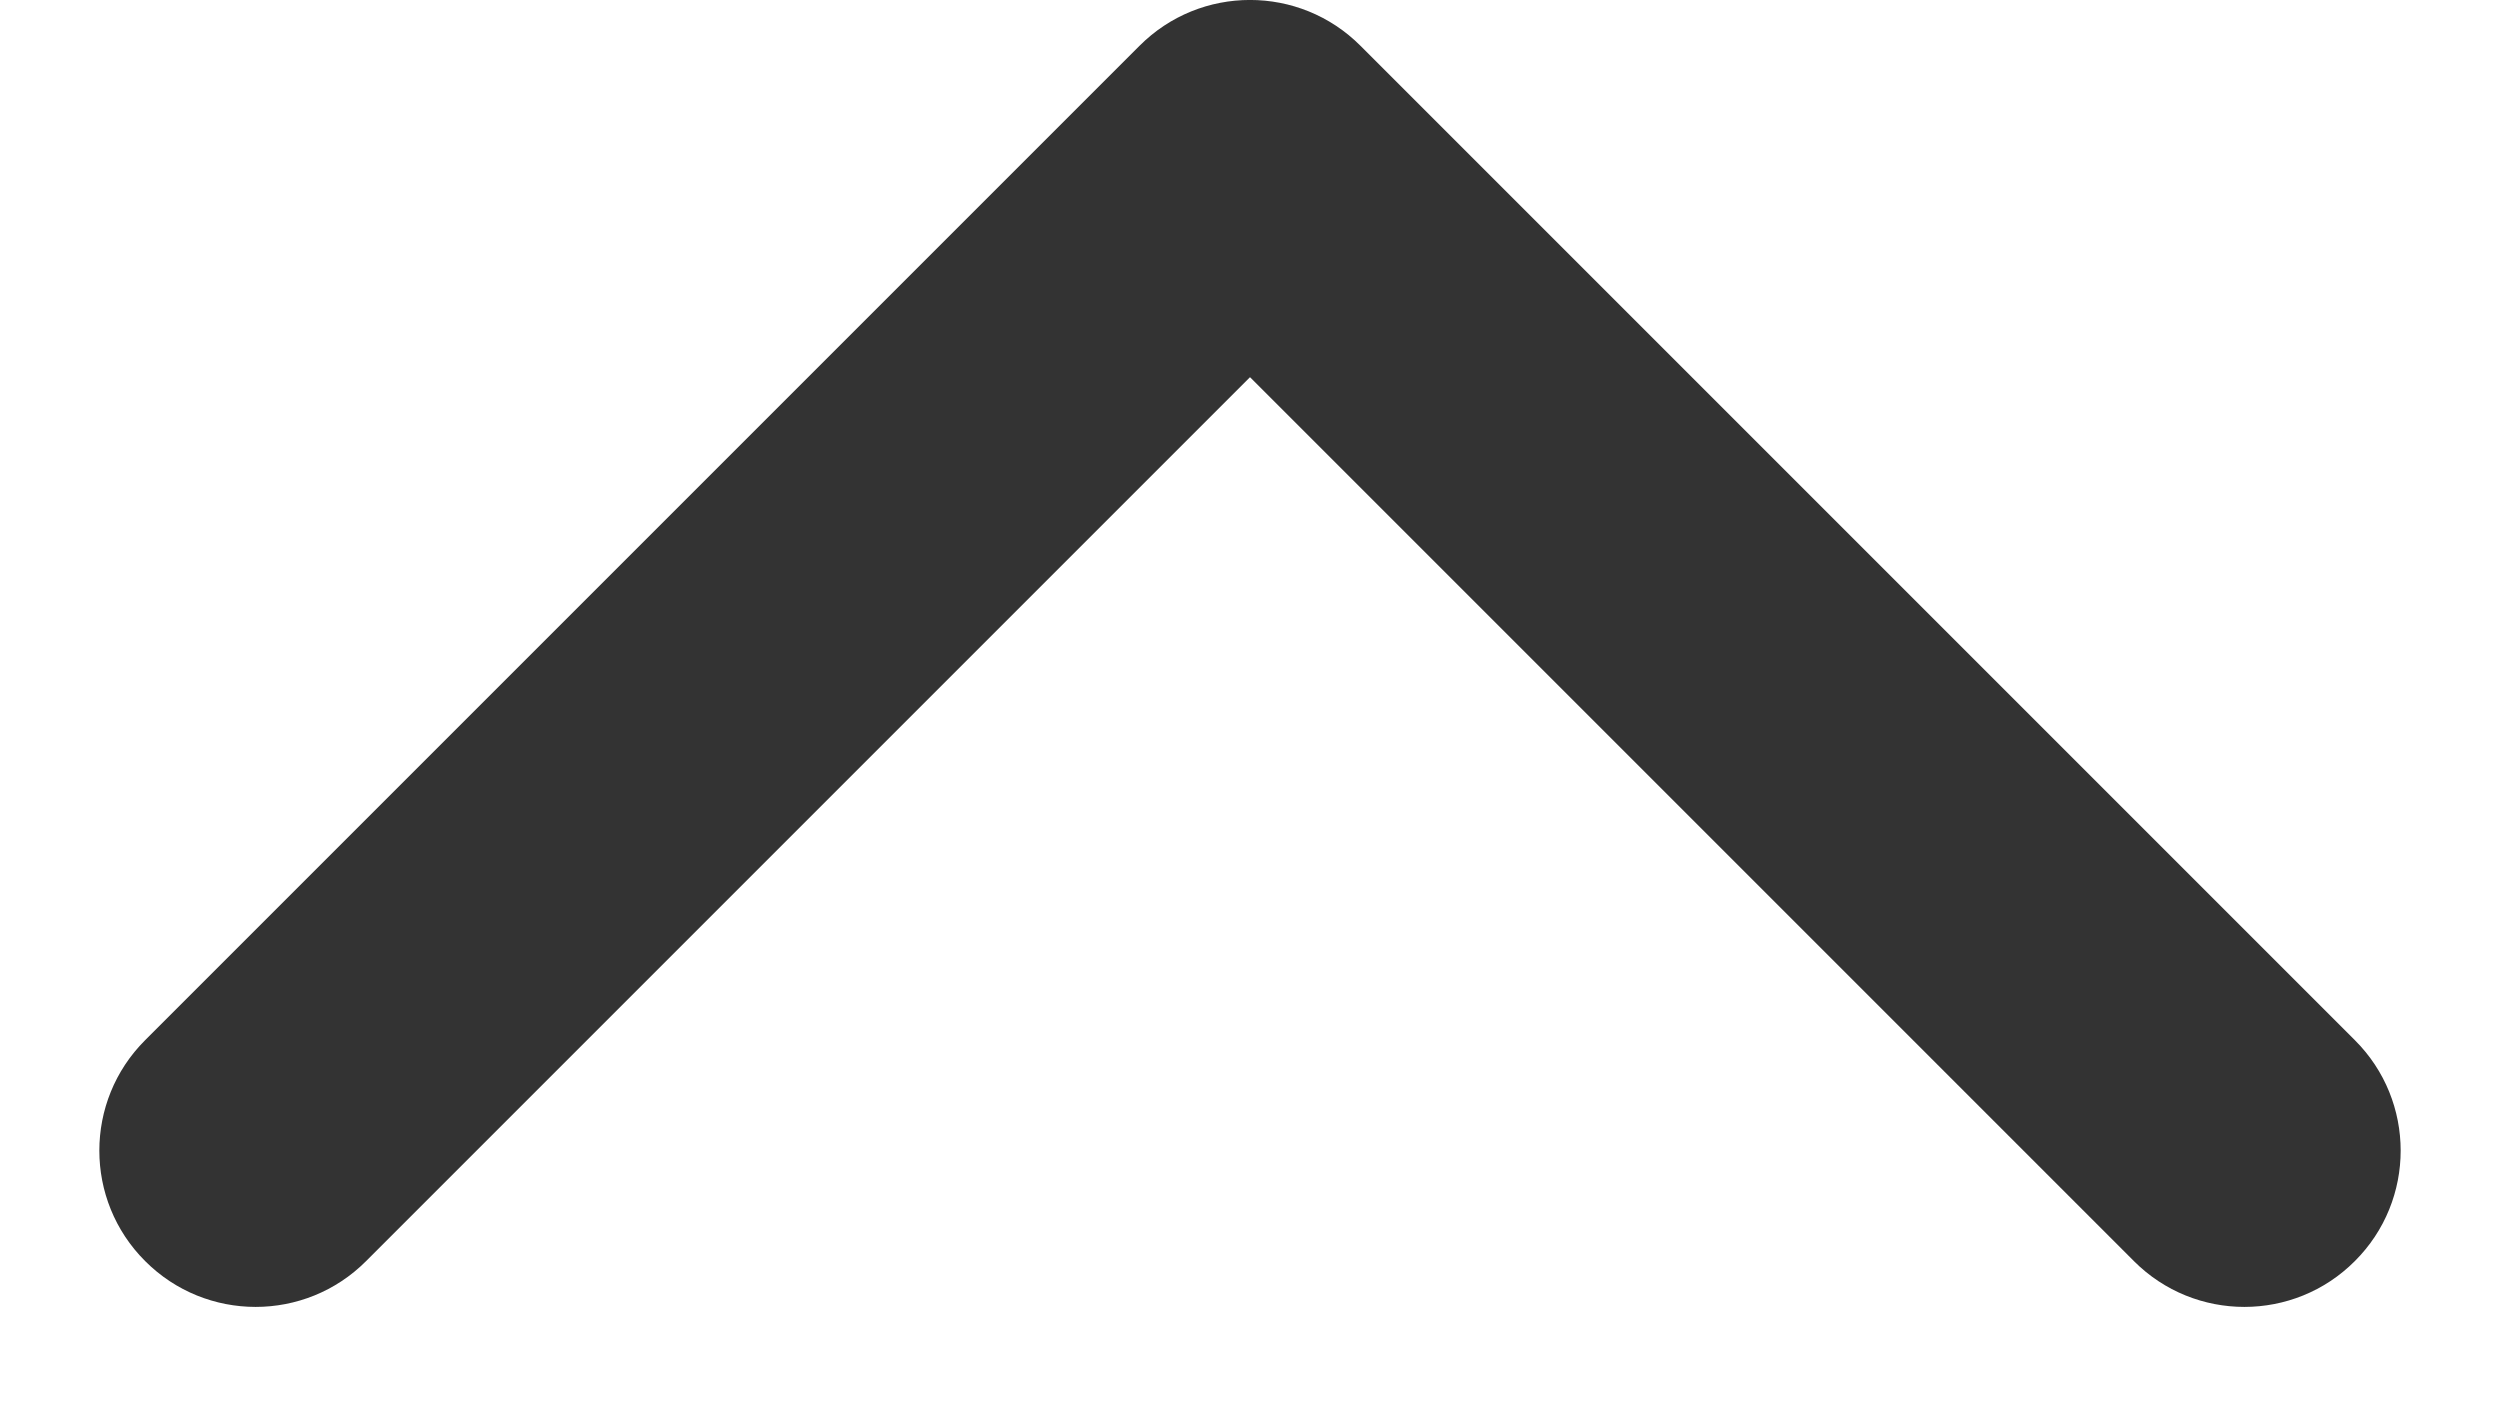
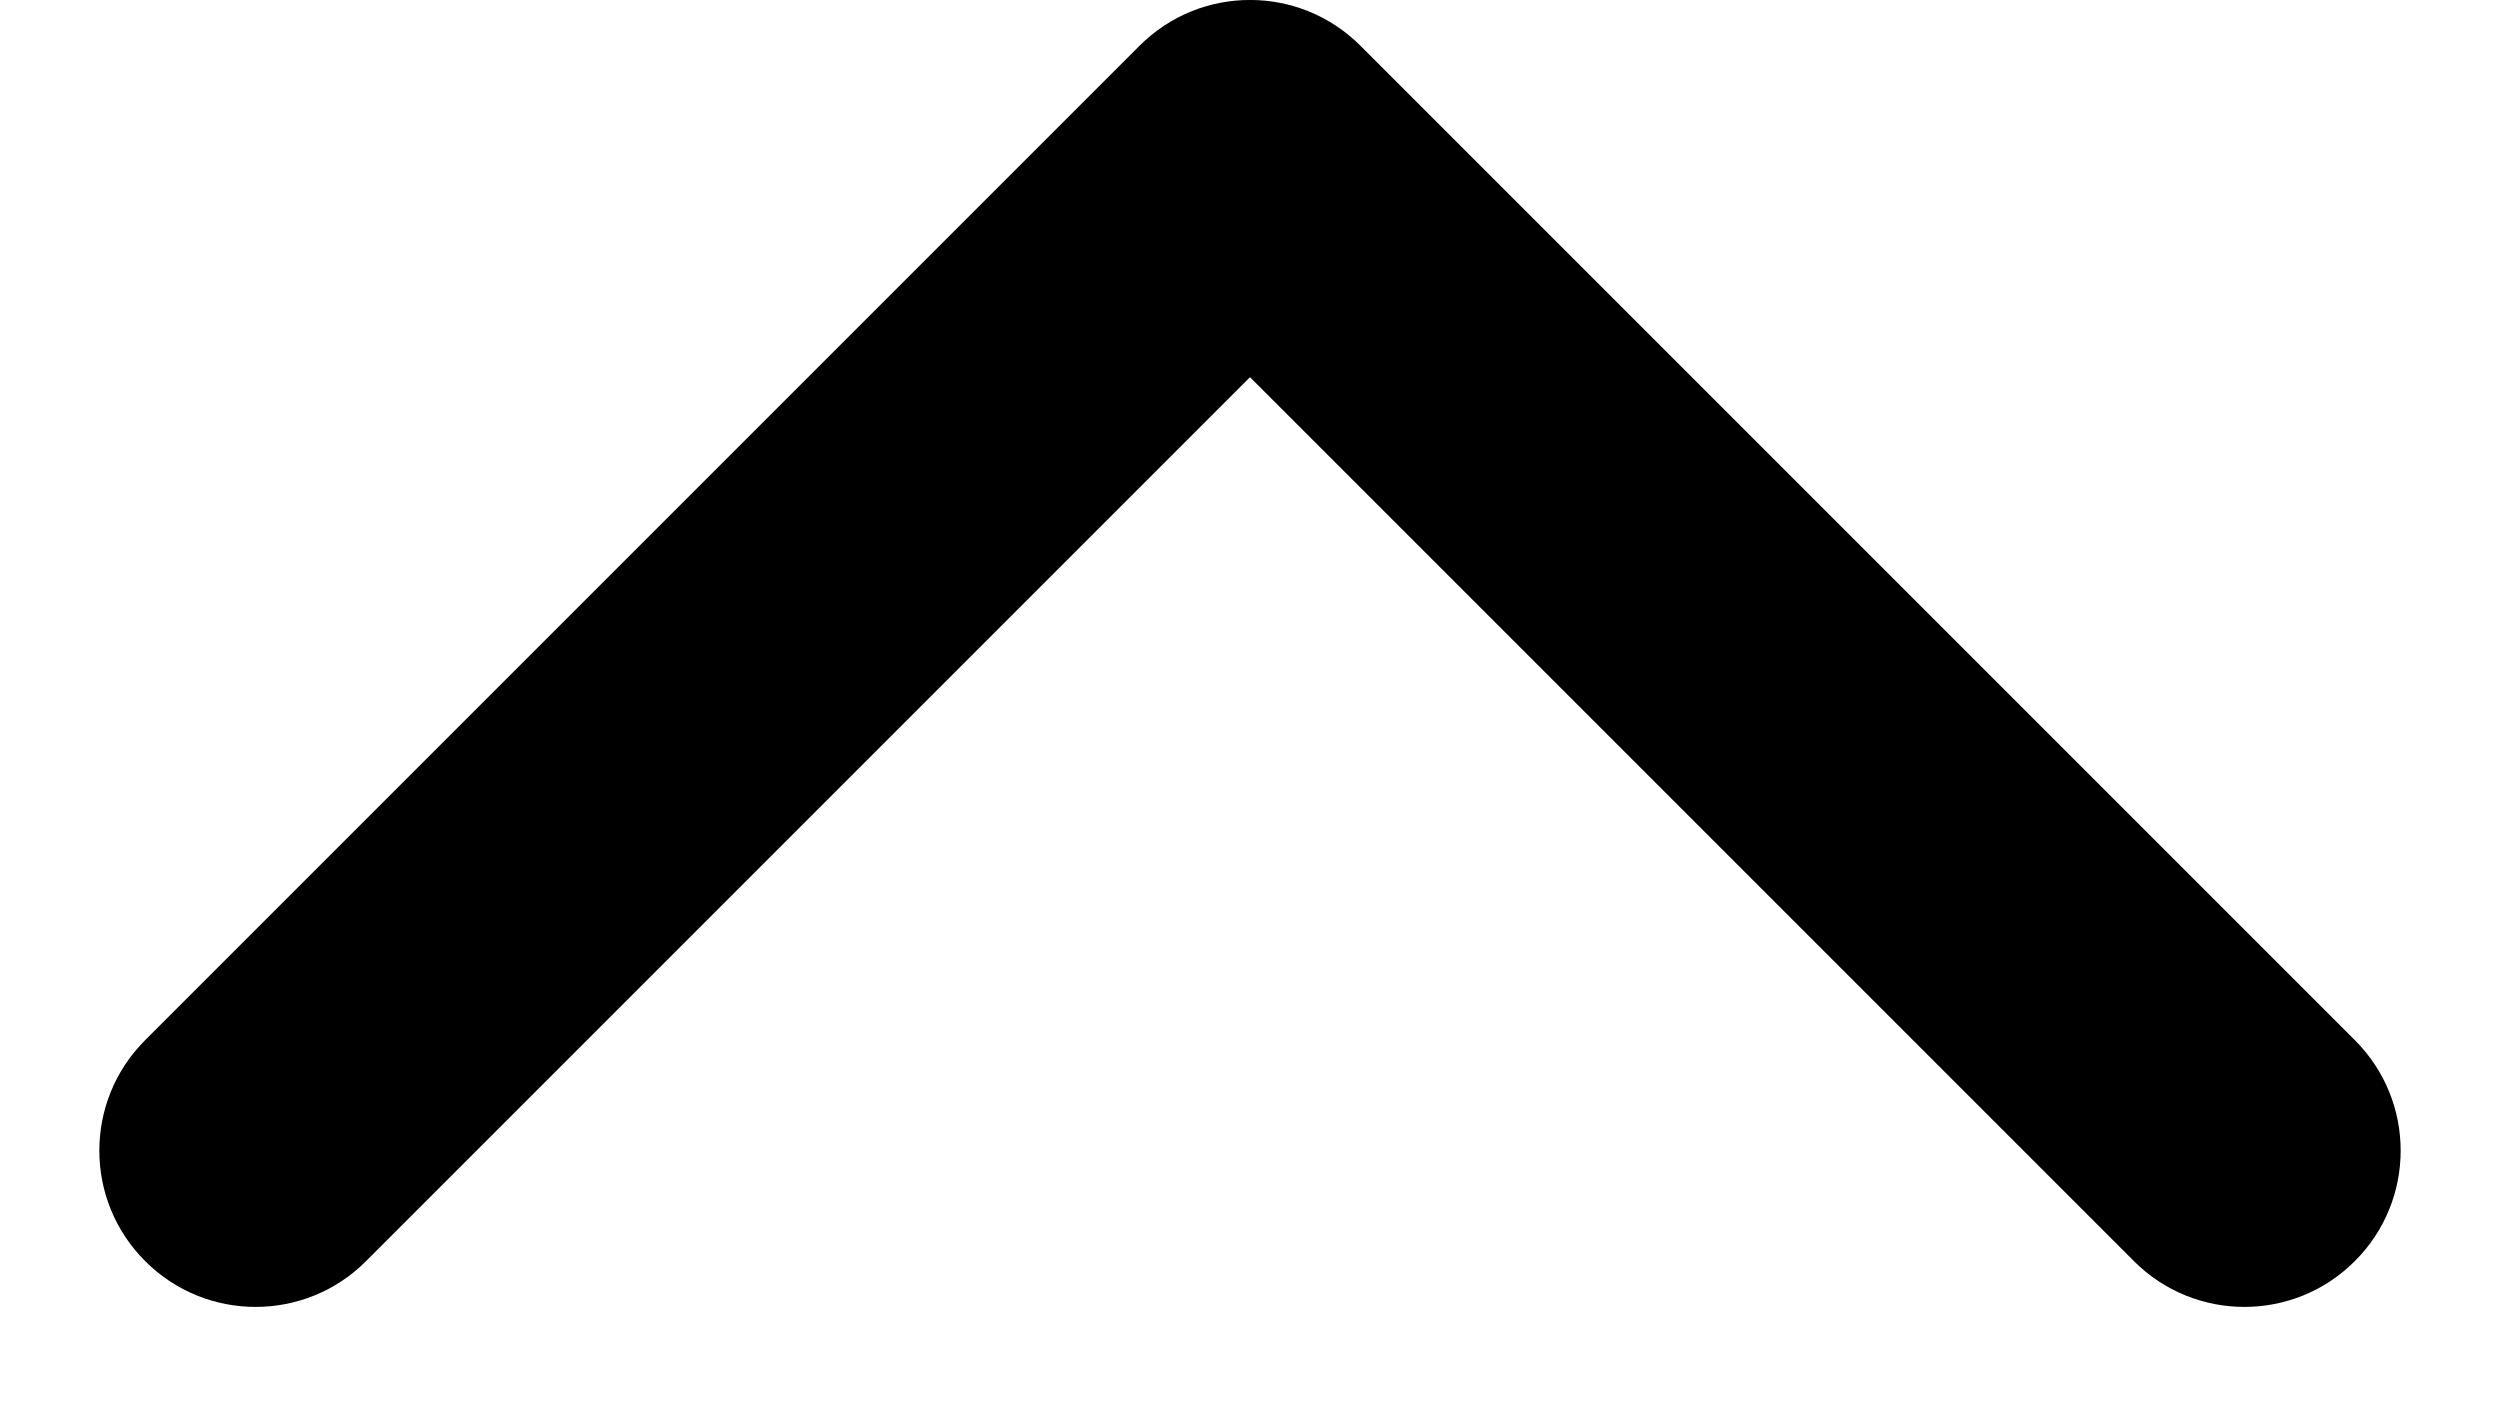
<svg xmlns="http://www.w3.org/2000/svg" width="16" height="9" viewBox="0 0 16 9" fill="none">
-   <path d="M8.707 0.293C8.317 -0.098 7.683 -0.098 7.293 0.293L0.929 6.657C0.538 7.047 0.538 7.681 0.929 8.071C1.319 8.462 1.953 8.462 2.343 8.071L8 2.414L13.657 8.071C14.047 8.462 14.681 8.462 15.071 8.071C15.462 7.681 15.462 7.047 15.071 6.657L8.707 0.293ZM9 2V1L7 1V2L9 2Z" fill="#333333" />
+   <path d="M8.707 0.293C8.317 -0.098 7.683 -0.098 7.293 0.293L0.929 6.657C0.538 7.047 0.538 7.681 0.929 8.071C1.319 8.462 1.953 8.462 2.343 8.071L8 2.414L13.657 8.071C14.047 8.462 14.681 8.462 15.071 8.071C15.462 7.681 15.462 7.047 15.071 6.657L8.707 0.293ZM9 2V1L7 1V2L9 2Z" fill="currentColor" />
</svg>
